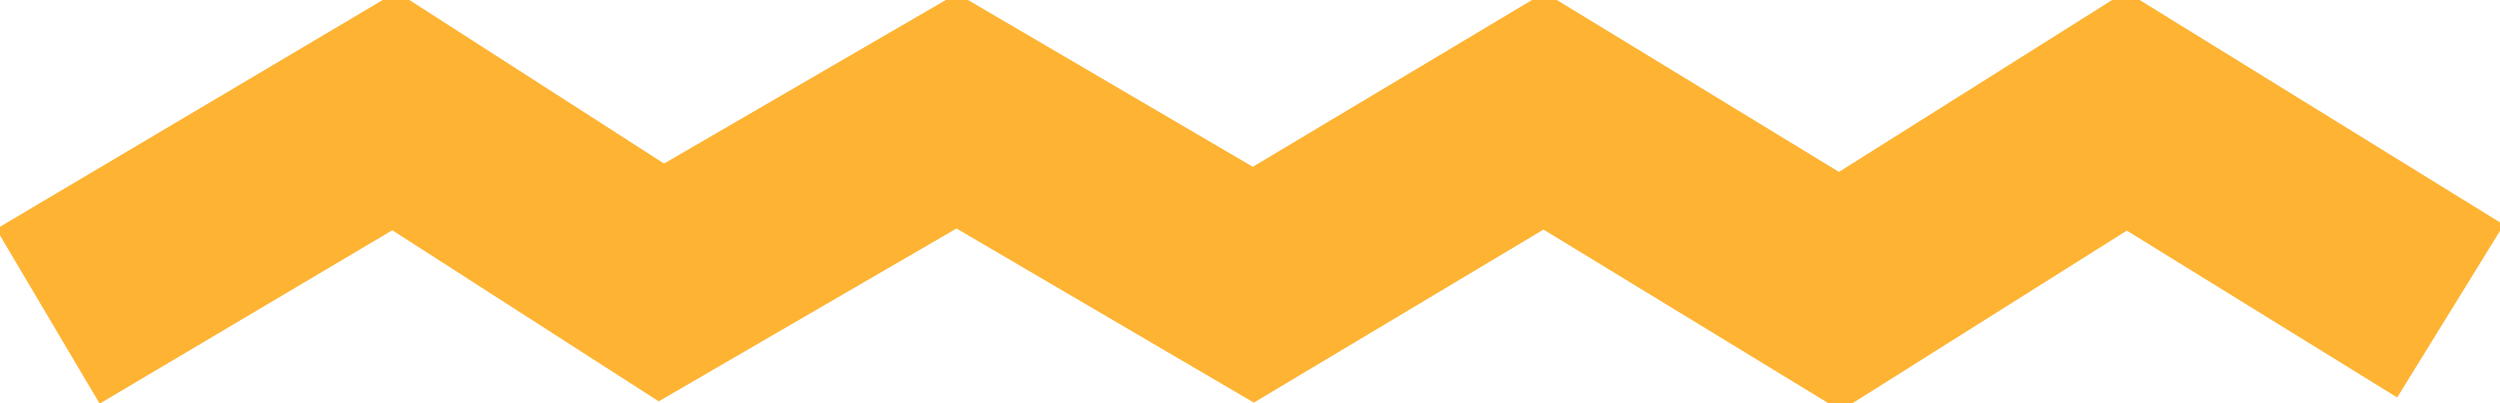
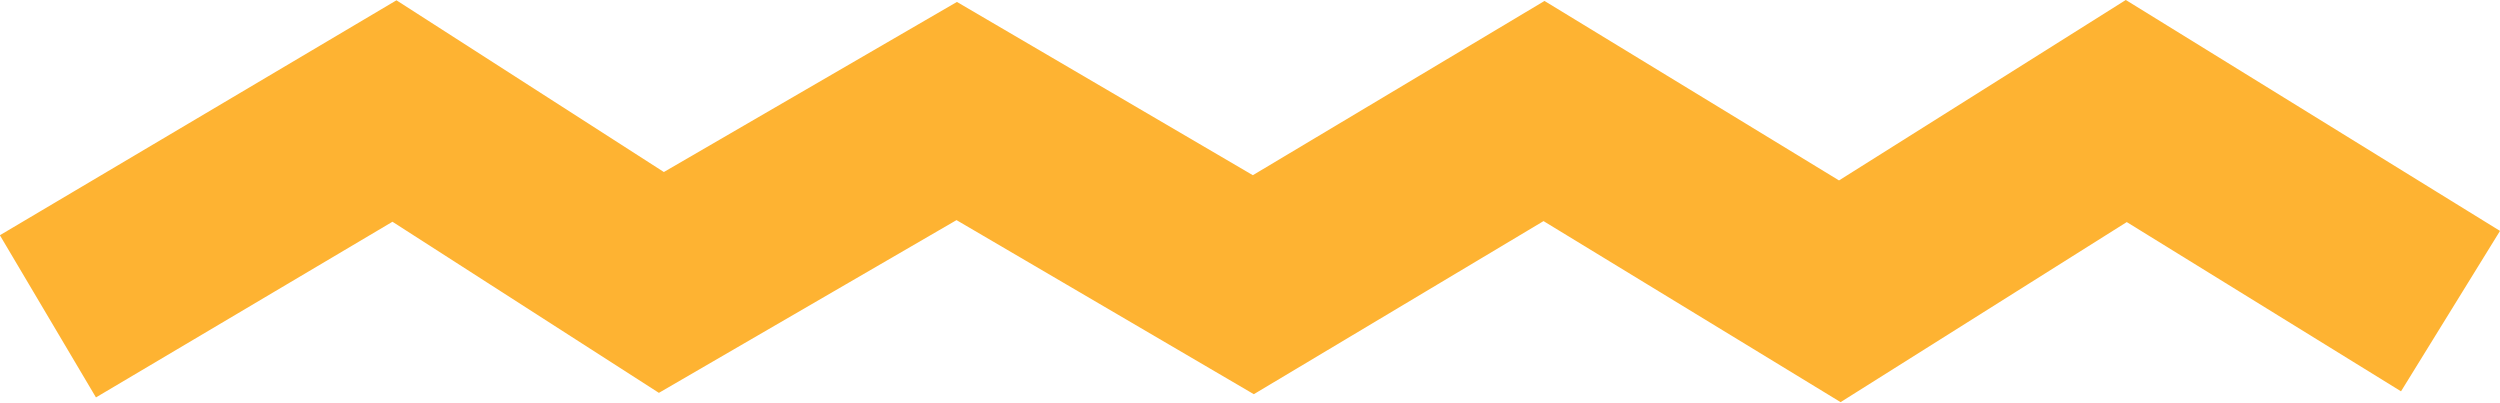
<svg xmlns="http://www.w3.org/2000/svg" width="172.419" height="27.736" viewBox="0 0 172.419 27.736">
-   <path id="wavy-underline" d="M2642.21-177.868l-22.361-13.8-19.758,12.432-20.4-12.432-20.048,11.978-20.456-11.978-20.369,11.822-18.409-11.822-23.9,14.159" transform="translate(-2473.204 199.325)" fill="none" stroke="#feb332" stroke-width="14" />
+   <path id="wavy-underline" d="M2642.21-177.868l-22.361-13.8-19.758,12.432-20.4-12.432-20.048,11.978-20.456-11.978-20.369,11.822-18.409-11.822-23.9,14.159" transform="translate(-2473.204 199.325)" fill="none" stroke="#feb332" stroke-width="13" />
</svg>
